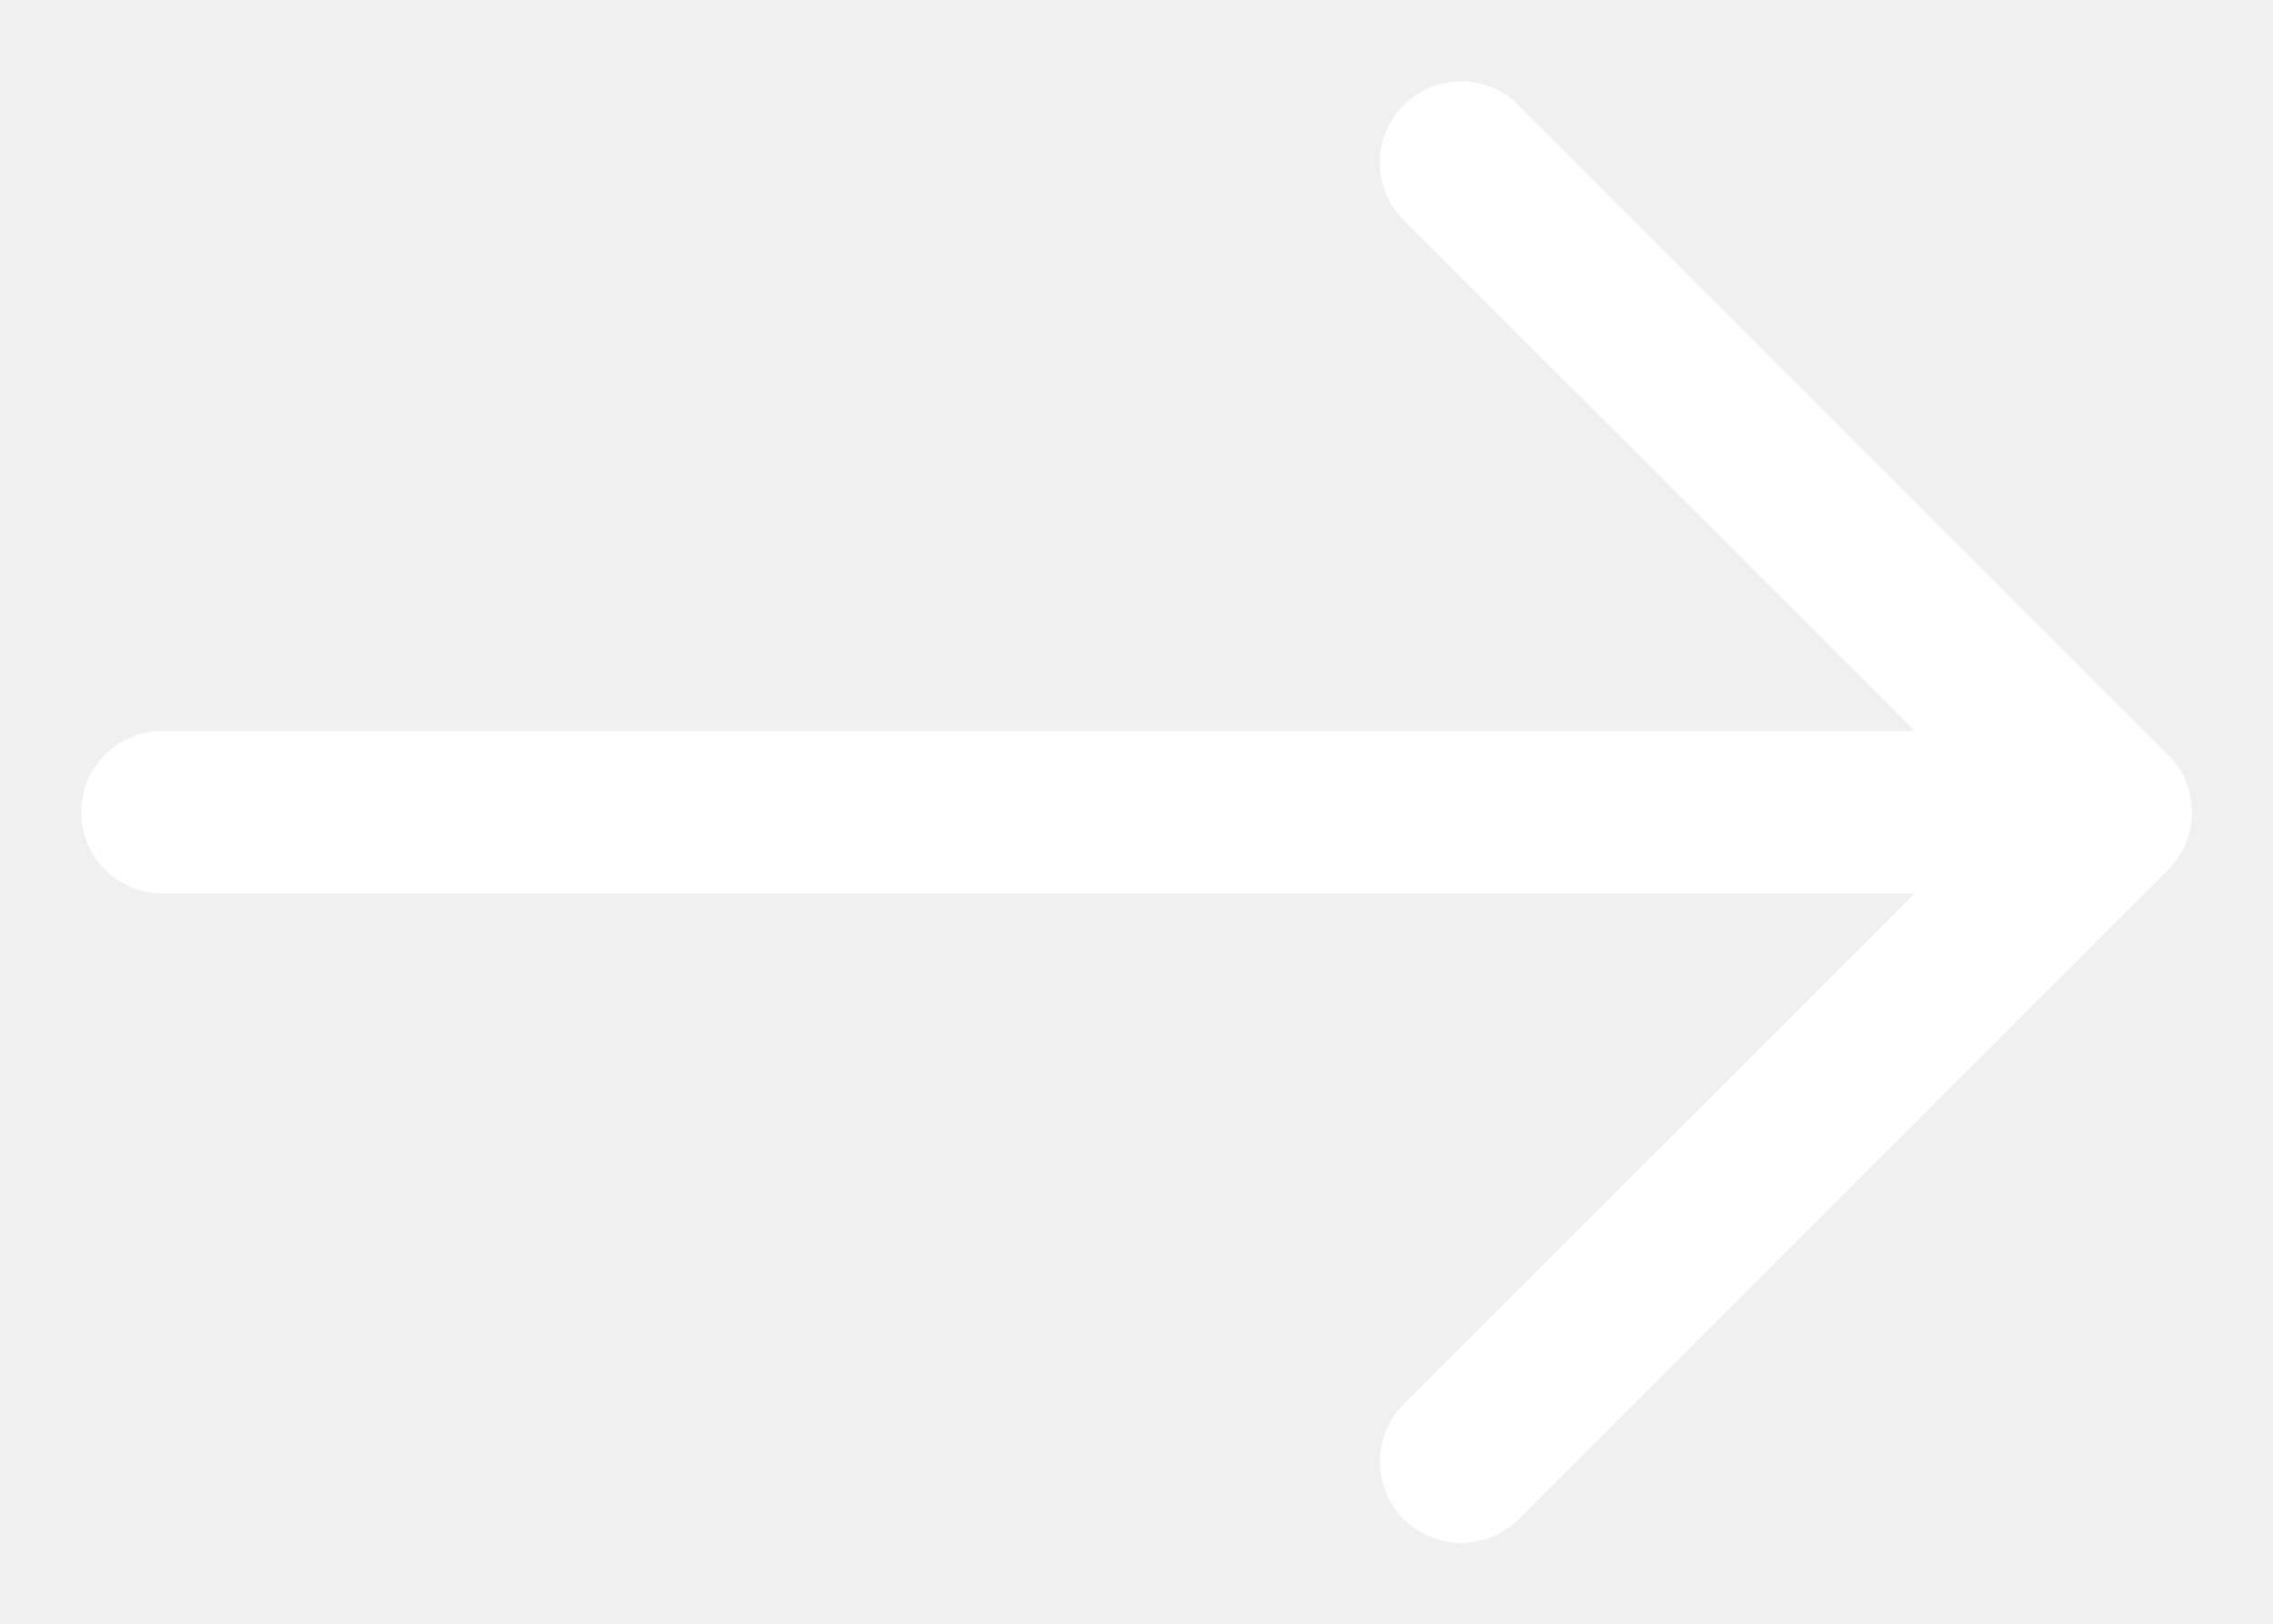
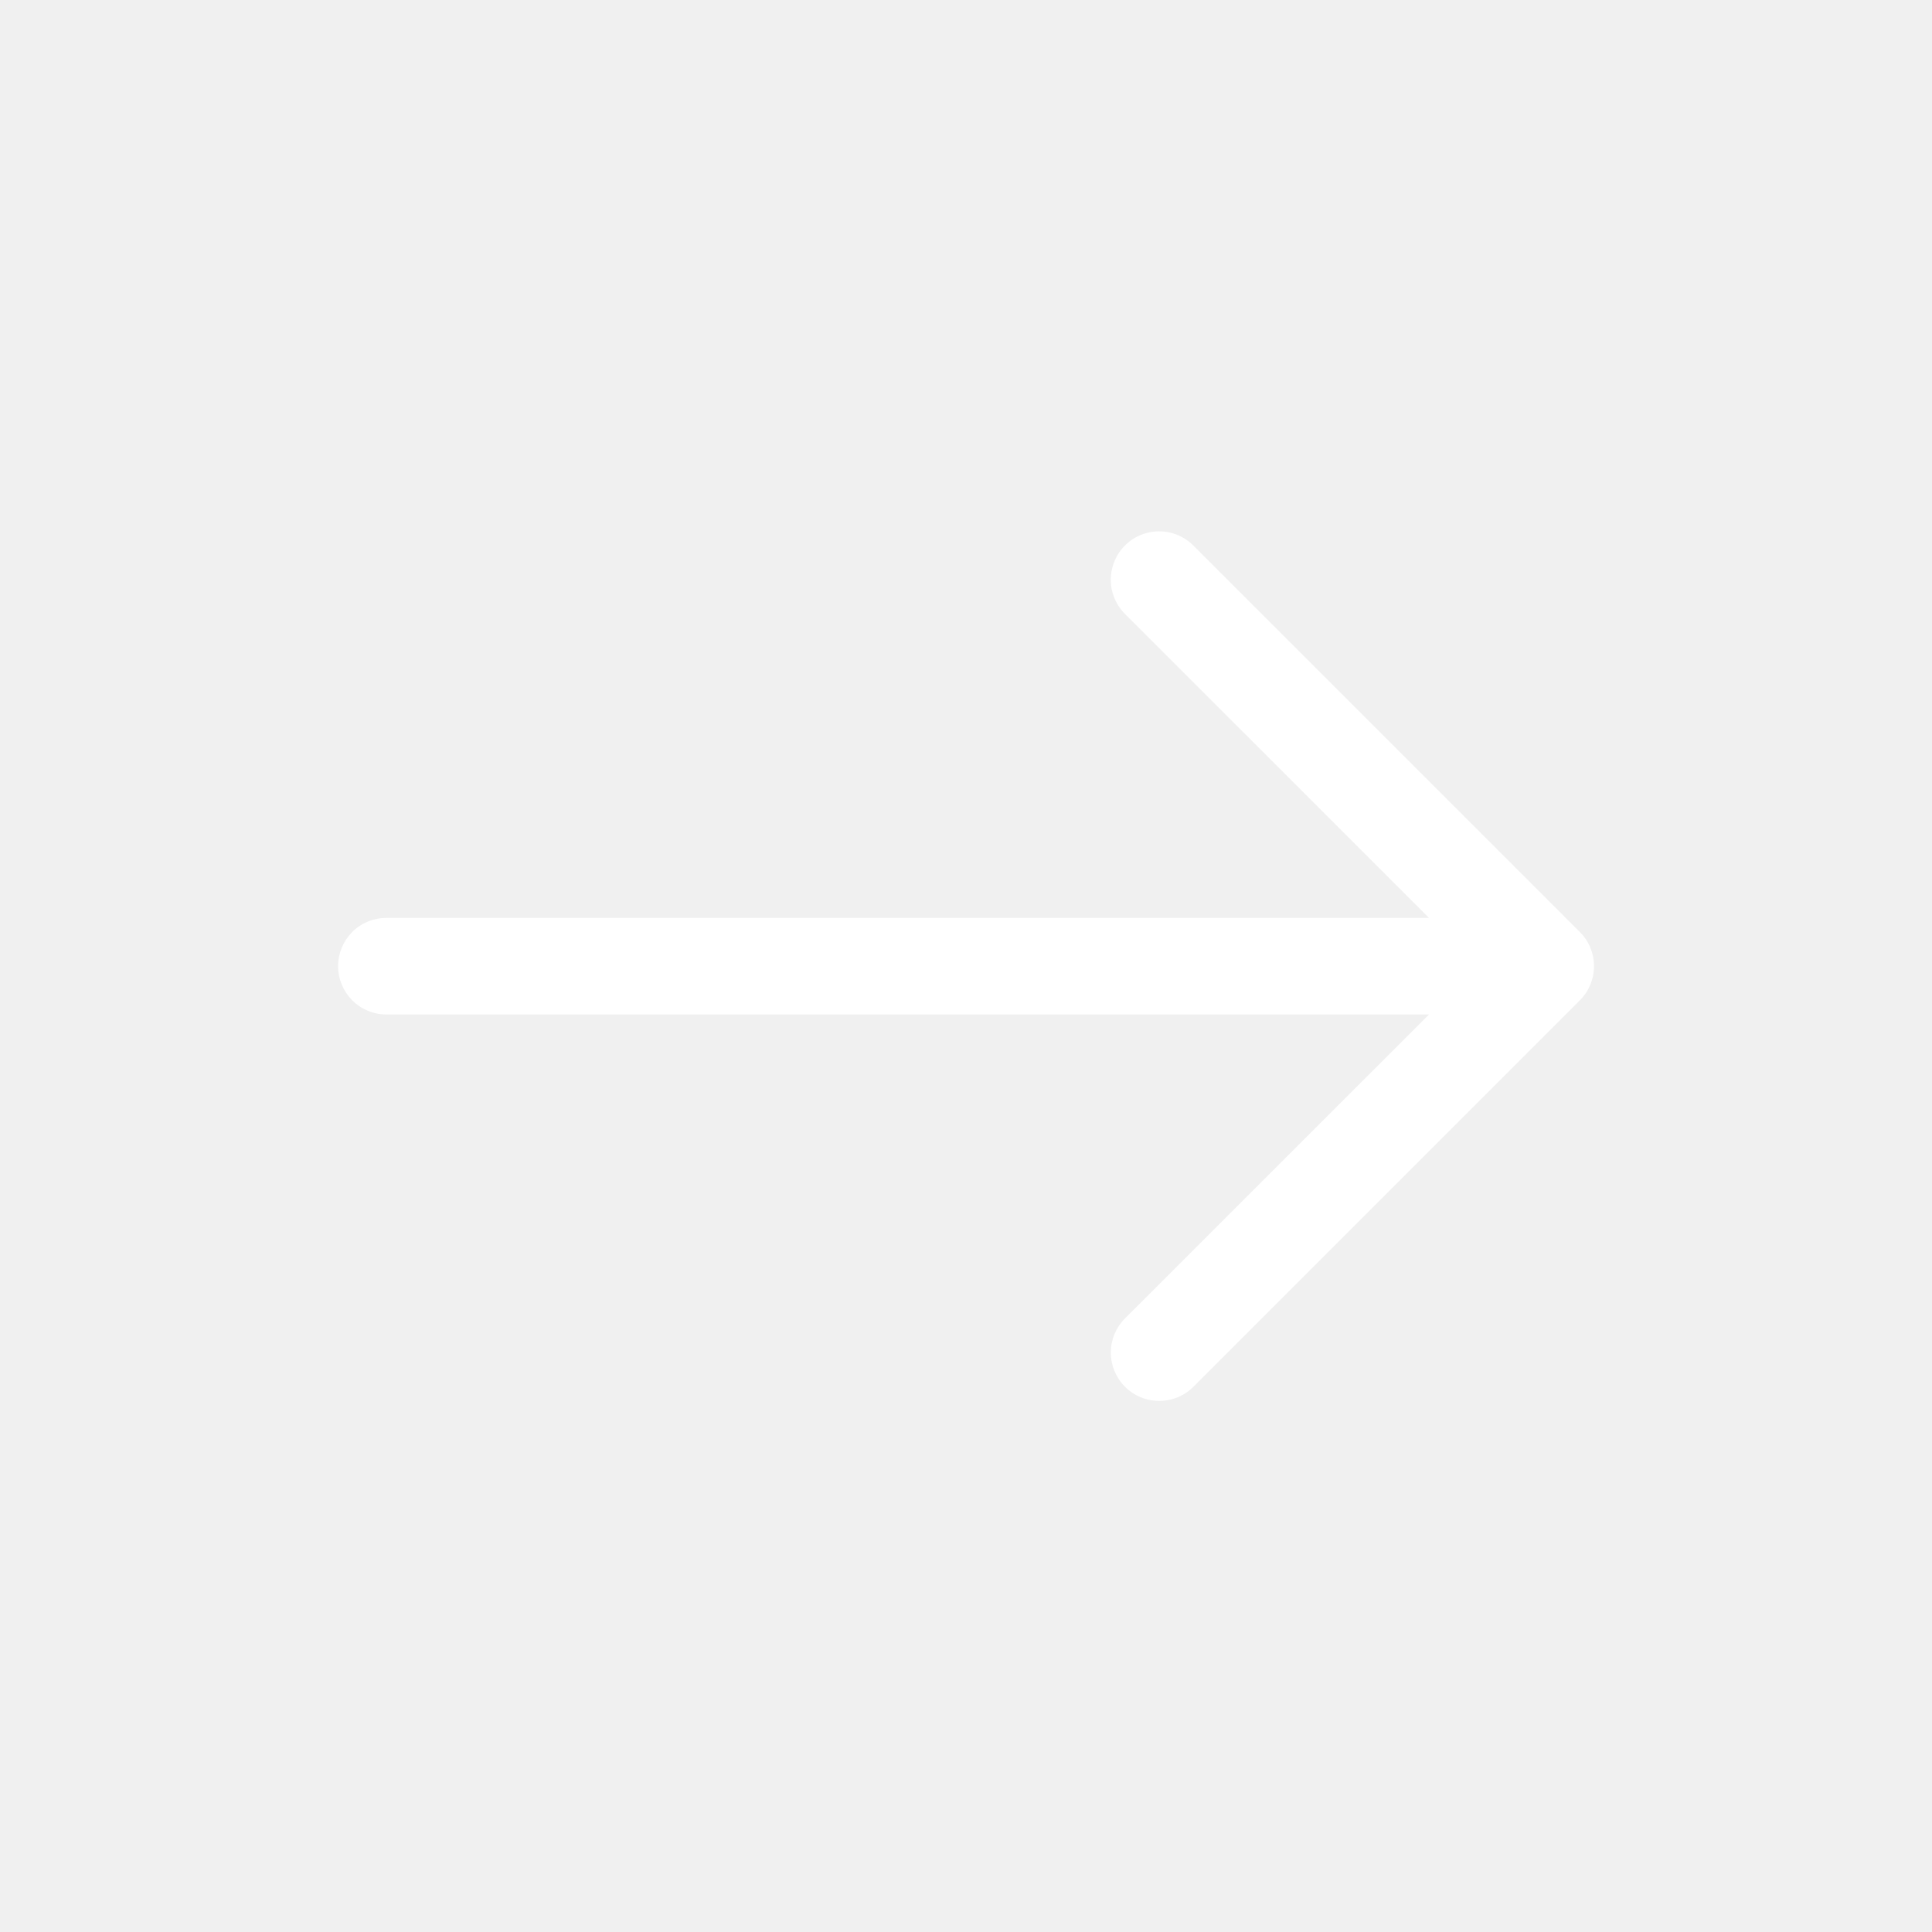
- <svg xmlns="http://www.w3.org/2000/svg" width="14" height="10" viewBox="0 0 14 10" fill="none">
-   <path d="M8.537 0.81C8.568 0.733 8.618 0.666 8.682 0.614C8.746 0.561 8.821 0.526 8.902 0.51C8.983 0.494 9.067 0.498 9.145 0.522C9.224 0.546 9.296 0.589 9.354 0.648L13.354 4.648C13.401 4.694 13.438 4.749 13.463 4.81C13.488 4.871 13.501 4.936 13.501 5.002C13.501 5.067 13.488 5.132 13.463 5.193C13.438 5.254 13.401 5.309 13.354 5.356L9.354 9.356C9.26 9.449 9.133 9.502 9 9.502C8.867 9.502 8.74 9.449 8.646 9.356C8.552 9.262 8.499 9.134 8.499 9.002C8.499 8.869 8.552 8.741 8.646 8.648L11.793 5.502H1C0.867 5.502 0.74 5.449 0.646 5.355C0.553 5.261 0.5 5.134 0.5 5.002C0.5 4.869 0.553 4.742 0.646 4.648C0.74 4.554 0.867 4.502 1 4.502H11.793L8.646 1.356C8.576 1.286 8.528 1.196 8.508 1.099C8.489 1.002 8.499 0.901 8.537 0.81Z" fill="white" />
+ <svg xmlns="http://www.w3.org/2000/svg" width="20" height="20" viewBox="0 0 20 20" fill="none">
+   <path d="M11.537 5.81C11.568 5.733 11.618 5.666 11.682 5.614C11.745 5.561 11.821 5.526 11.902 5.51C11.983 5.494 12.066 5.498 12.145 5.522C12.224 5.546 12.296 5.589 12.354 5.648L16.354 9.648C16.401 9.694 16.438 9.749 16.463 9.81C16.488 9.871 16.501 9.936 16.501 10.002C16.501 10.067 16.488 10.133 16.463 10.193C16.438 10.254 16.401 10.309 16.354 10.356L12.354 14.356C12.26 14.45 12.133 14.502 12 14.502C11.867 14.502 11.74 14.45 11.646 14.356C11.552 14.262 11.499 14.134 11.499 14.002C11.499 13.869 11.552 13.742 11.646 13.648L14.793 10.502H4C3.867 10.502 3.74 10.449 3.646 10.355C3.553 10.261 3.5 10.134 3.5 10.002C3.5 9.869 3.553 9.742 3.646 9.648C3.74 9.554 3.867 9.502 4 9.502H14.793L11.646 6.356C11.576 6.286 11.528 6.196 11.508 6.099C11.489 6.002 11.499 5.901 11.537 5.81Z" fill="white" />
</svg>
